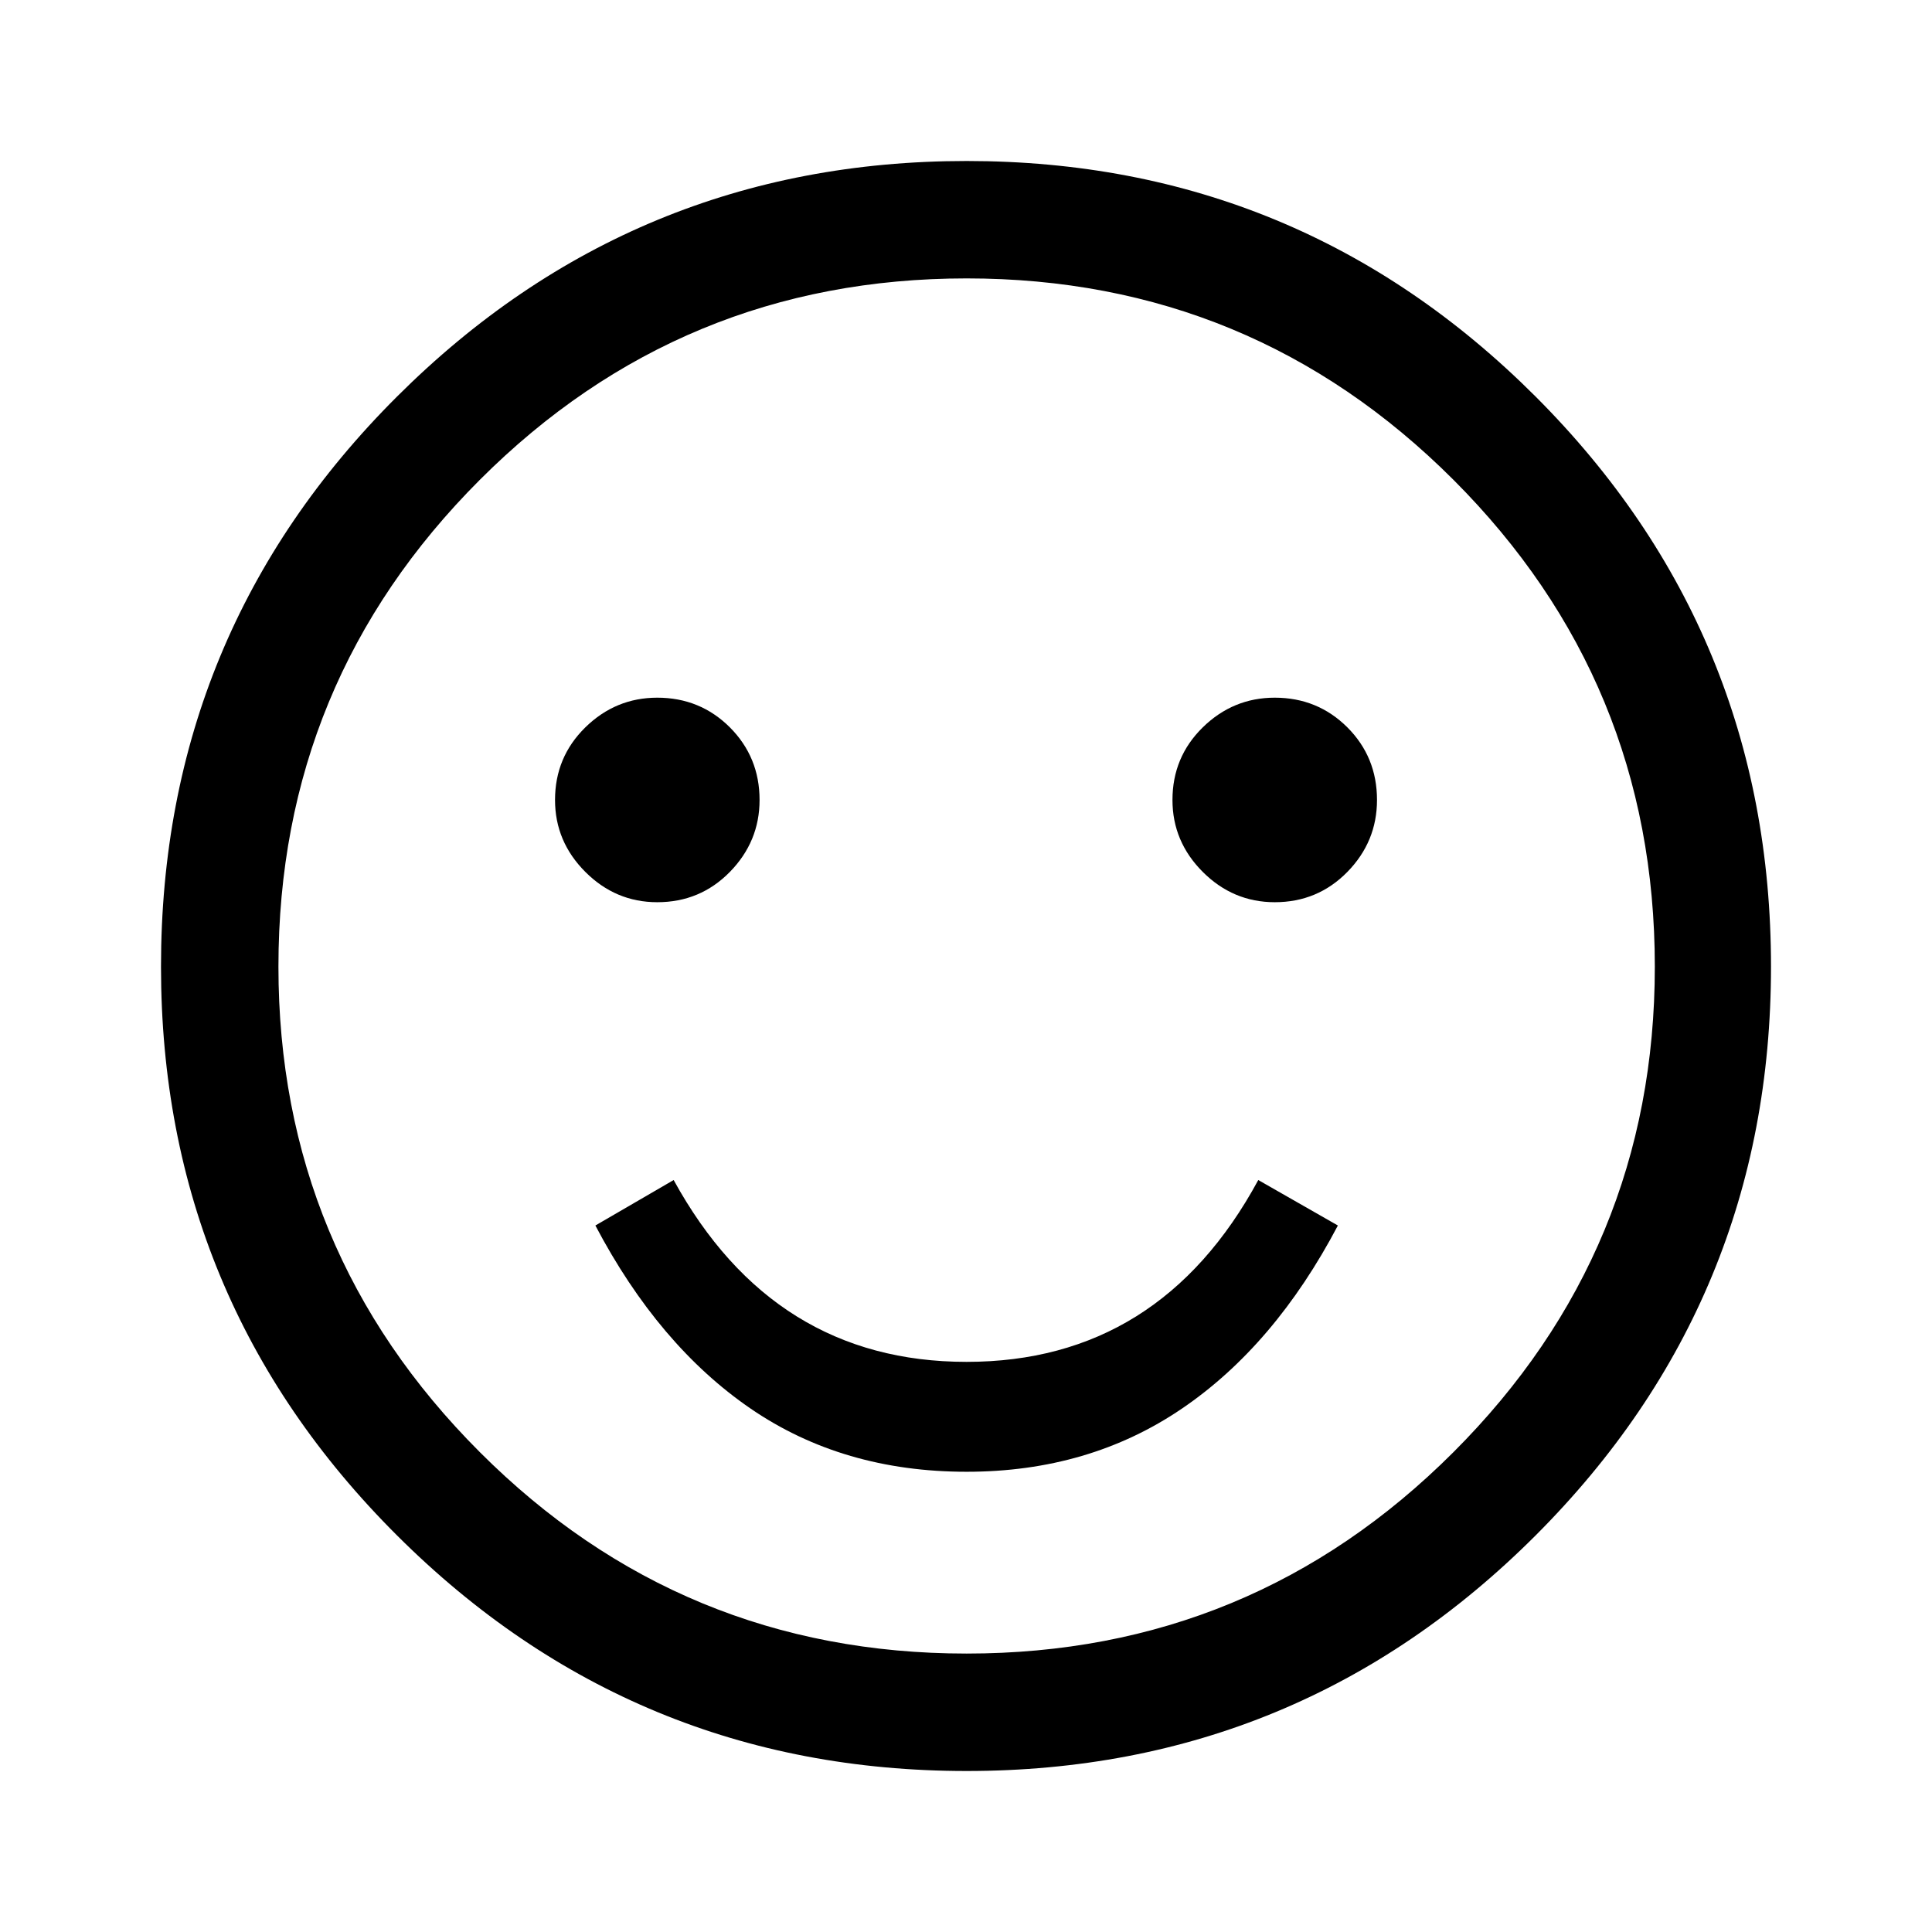
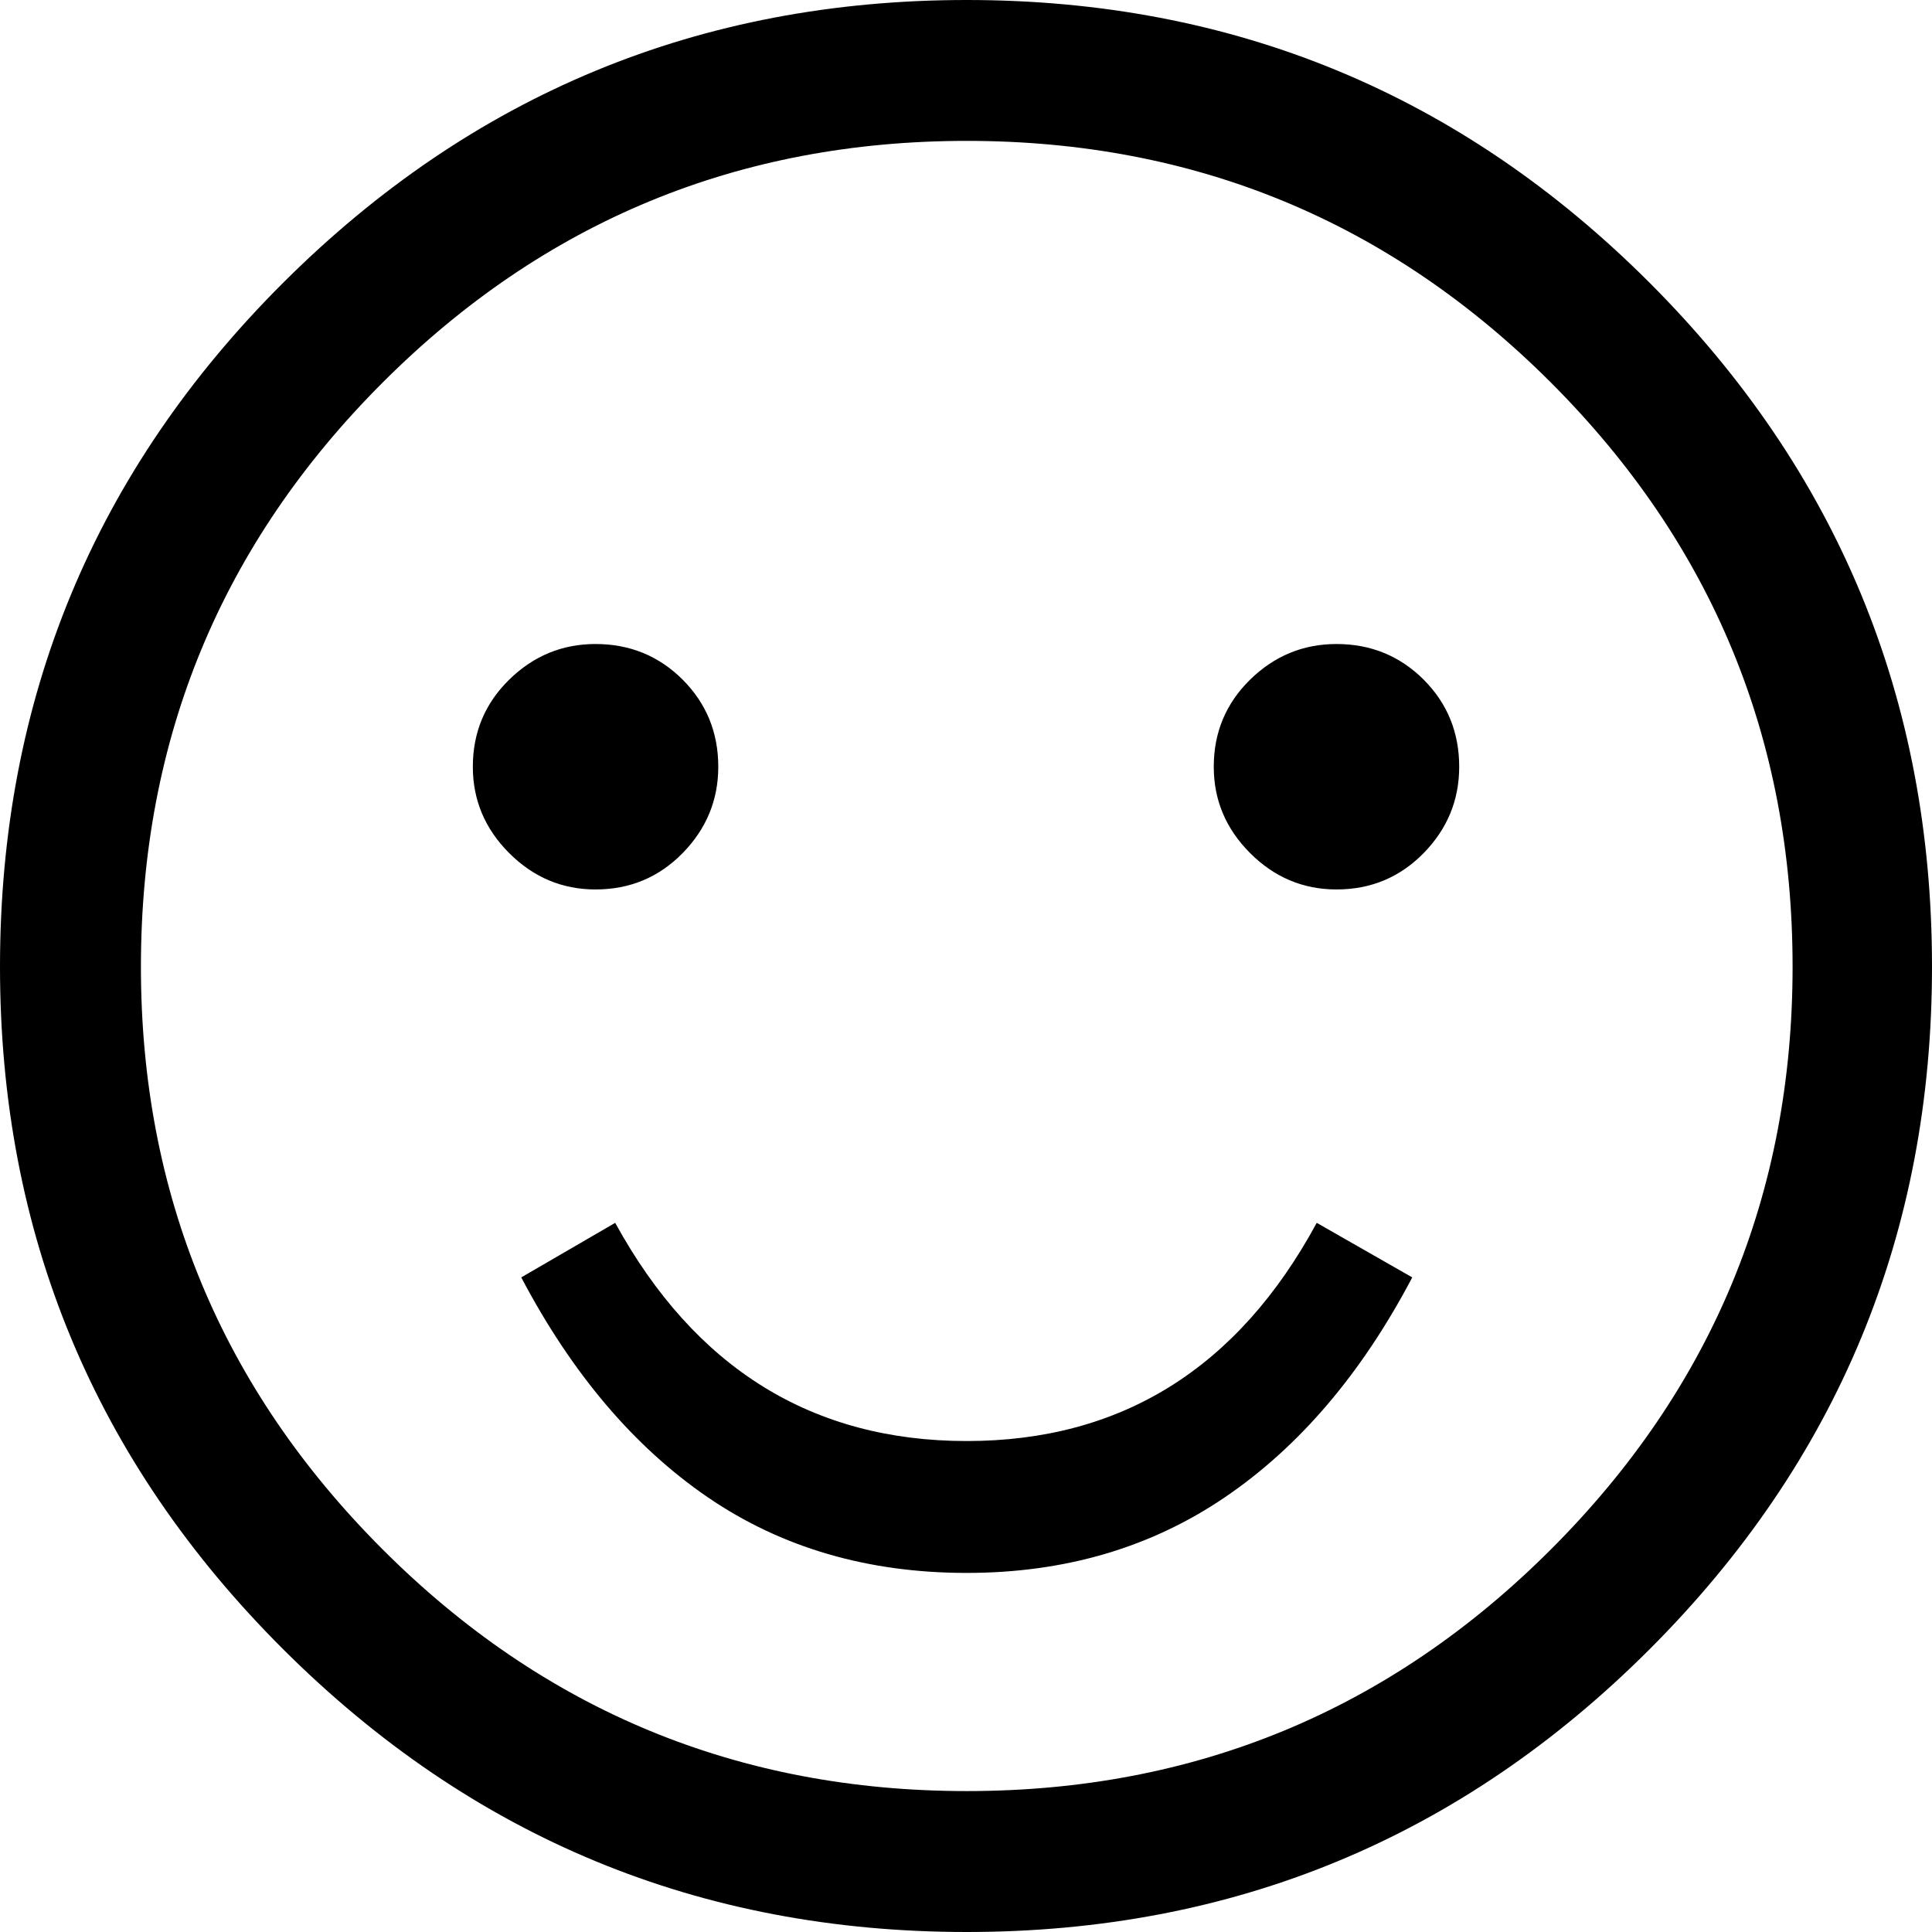
- <svg xmlns="http://www.w3.org/2000/svg" version="1.1" id="Layer_1" x="0px" y="0px" viewBox="0 0 600 600" style="enable-background:new 0 0 600 600;" xml:space="preserve">
-   <g>
-     <path d="M550,300.2c0,69.02-24.38,127.92-73.13,176.67C428.1,525.62,369.22,550,300.2,550s-127.98-24.38-176.87-73.13   S50,369.23,50,300.2c0-69.28,24.44-128.31,73.33-177.07C172.22,74.38,231.18,50,300.2,50s127.9,24.38,176.67,73.13   C525.62,171.9,550,230.92,550,300.2z M513.92,300.2c0-59.09-20.85-109.47-62.54-151.19c-41.71-41.69-92.1-62.55-151.18-62.55   s-109.49,20.85-151.18,62.55c-41.71,41.72-62.55,92.11-62.55,151.19c0,58.82,20.85,109.09,62.55,150.78   c41.69,41.71,92.1,62.55,151.18,62.55s109.47-20.85,151.18-62.55C493.08,409.3,513.92,359.03,513.92,300.2z M235.89,248.44   c0,8.63-3.09,16.07-9.22,22.34c-6.15,6.27-13.66,9.41-22.55,9.41c-8.63,0-16.07-3.14-22.34-9.41c-6.27-6.27-9.41-13.72-9.41-22.34   c0-8.89,3.14-16.4,9.41-22.55c6.27-6.14,13.72-9.22,22.34-9.22c8.89,0,16.4,3.09,22.55,9.22   C232.8,232.04,235.89,239.55,235.89,248.44z M184.9,380.59l24.31-14.12c20.65,37.65,50.98,56.47,90.98,56.47   s70.19-18.82,90.58-56.47l24.72,14.12c-13.07,24.84-29.21,43.8-48.44,56.87c-19.21,13.07-41.5,19.61-66.86,19.61   c-25.62,0-47.98-6.54-67.07-19.61C214.05,424.39,197.98,405.43,184.9,380.59z M427.64,248.44c0,8.63-3.07,16.07-9.2,22.34   c-6.15,6.27-13.66,9.41-22.55,9.41c-8.63,0-16.09-3.14-22.36-9.41c-6.27-6.27-9.41-13.72-9.41-22.34c0-8.89,3.14-16.4,9.41-22.55   c6.27-6.14,13.73-9.22,22.36-9.22c8.89,0,16.4,3.09,22.55,9.22C424.58,232.04,427.64,239.55,427.64,248.44z" />
+ <svg xmlns="http://www.w3.org/2000/svg" width="500px" height="500px" viewBox="0 0 500 500" version="1.1">
+   <g id="Page-1" stroke="none" stroke-width="1" fill="none" fill-rule="evenodd">
+     <g id="smiley-no" fill="#000000" fill-rule="nonzero">
+       <path d="M500,250.2 C500,319.22 475.62,378.12 426.87,426.87 C378.1,475.62 319.22,500 250.2,500 C181.18,500 122.22,475.62 73.33,426.87 C24.44,378.12 0,319.23 0,250.2 C0,180.92 24.44,121.89 73.33,73.13 C122.22,24.38 181.18,0 250.2,0 C319.22,0 378.1,24.38 426.87,73.13 C475.62,121.9 500,180.92 500,250.2 Z M463.92,250.2 C463.92,191.11 443.07,140.73 401.38,99.01 C359.67,57.32 309.28,36.46 250.2,36.46 C191.12,36.46 140.71,57.31 99.02,99.01 C57.31,140.73 36.47,191.12 36.47,250.2 C36.47,309.02 57.32,359.29 99.02,400.98 C140.71,442.69 191.12,463.53 250.2,463.53 C309.28,463.53 359.67,442.68 401.38,400.98 C443.08,359.3 463.92,309.03 463.92,250.2 Z M185.89,198.44 C185.89,207.07 182.8,214.51 176.67,220.78 C170.52,227.05 163.01,230.19 154.12,230.19 C145.49,230.19 138.05,227.05 131.78,220.78 C125.51,214.51 122.37,207.06 122.37,198.44 C122.37,189.55 125.51,182.04 131.78,175.89 C138.05,169.75 145.5,166.67 154.12,166.67 C163.01,166.67 170.52,169.76 176.67,175.89 C182.8,182.04 185.89,189.55 185.89,198.44 Z M134.9,330.59 L159.21,316.47 C179.86,354.12 210.19,372.94 250.19,372.94 C290.19,372.94 320.38,354.12 340.77,316.47 L365.49,330.59 C352.42,355.43 336.28,374.39 317.05,387.46 C297.84,400.53 275.55,407.07 250.19,407.07 C224.57,407.07 202.21,400.53 183.12,387.46 C164.05,374.39 147.98,355.43 134.9,330.59 Z M377.64,198.44 C377.64,207.07 374.57,214.51 368.44,220.78 C362.29,227.05 354.78,230.19 345.89,230.19 C337.26,230.19 329.8,227.05 323.53,220.78 C317.26,214.51 314.12,207.06 314.12,198.44 C314.12,189.55 317.26,182.04 323.53,175.89 C329.8,169.75 337.26,166.67 345.89,166.67 C354.78,166.67 362.29,169.76 368.44,175.89 C374.58,182.04 377.64,189.55 377.64,198.44 Z" id="Shape" />
+     </g>
  </g>
</svg>
